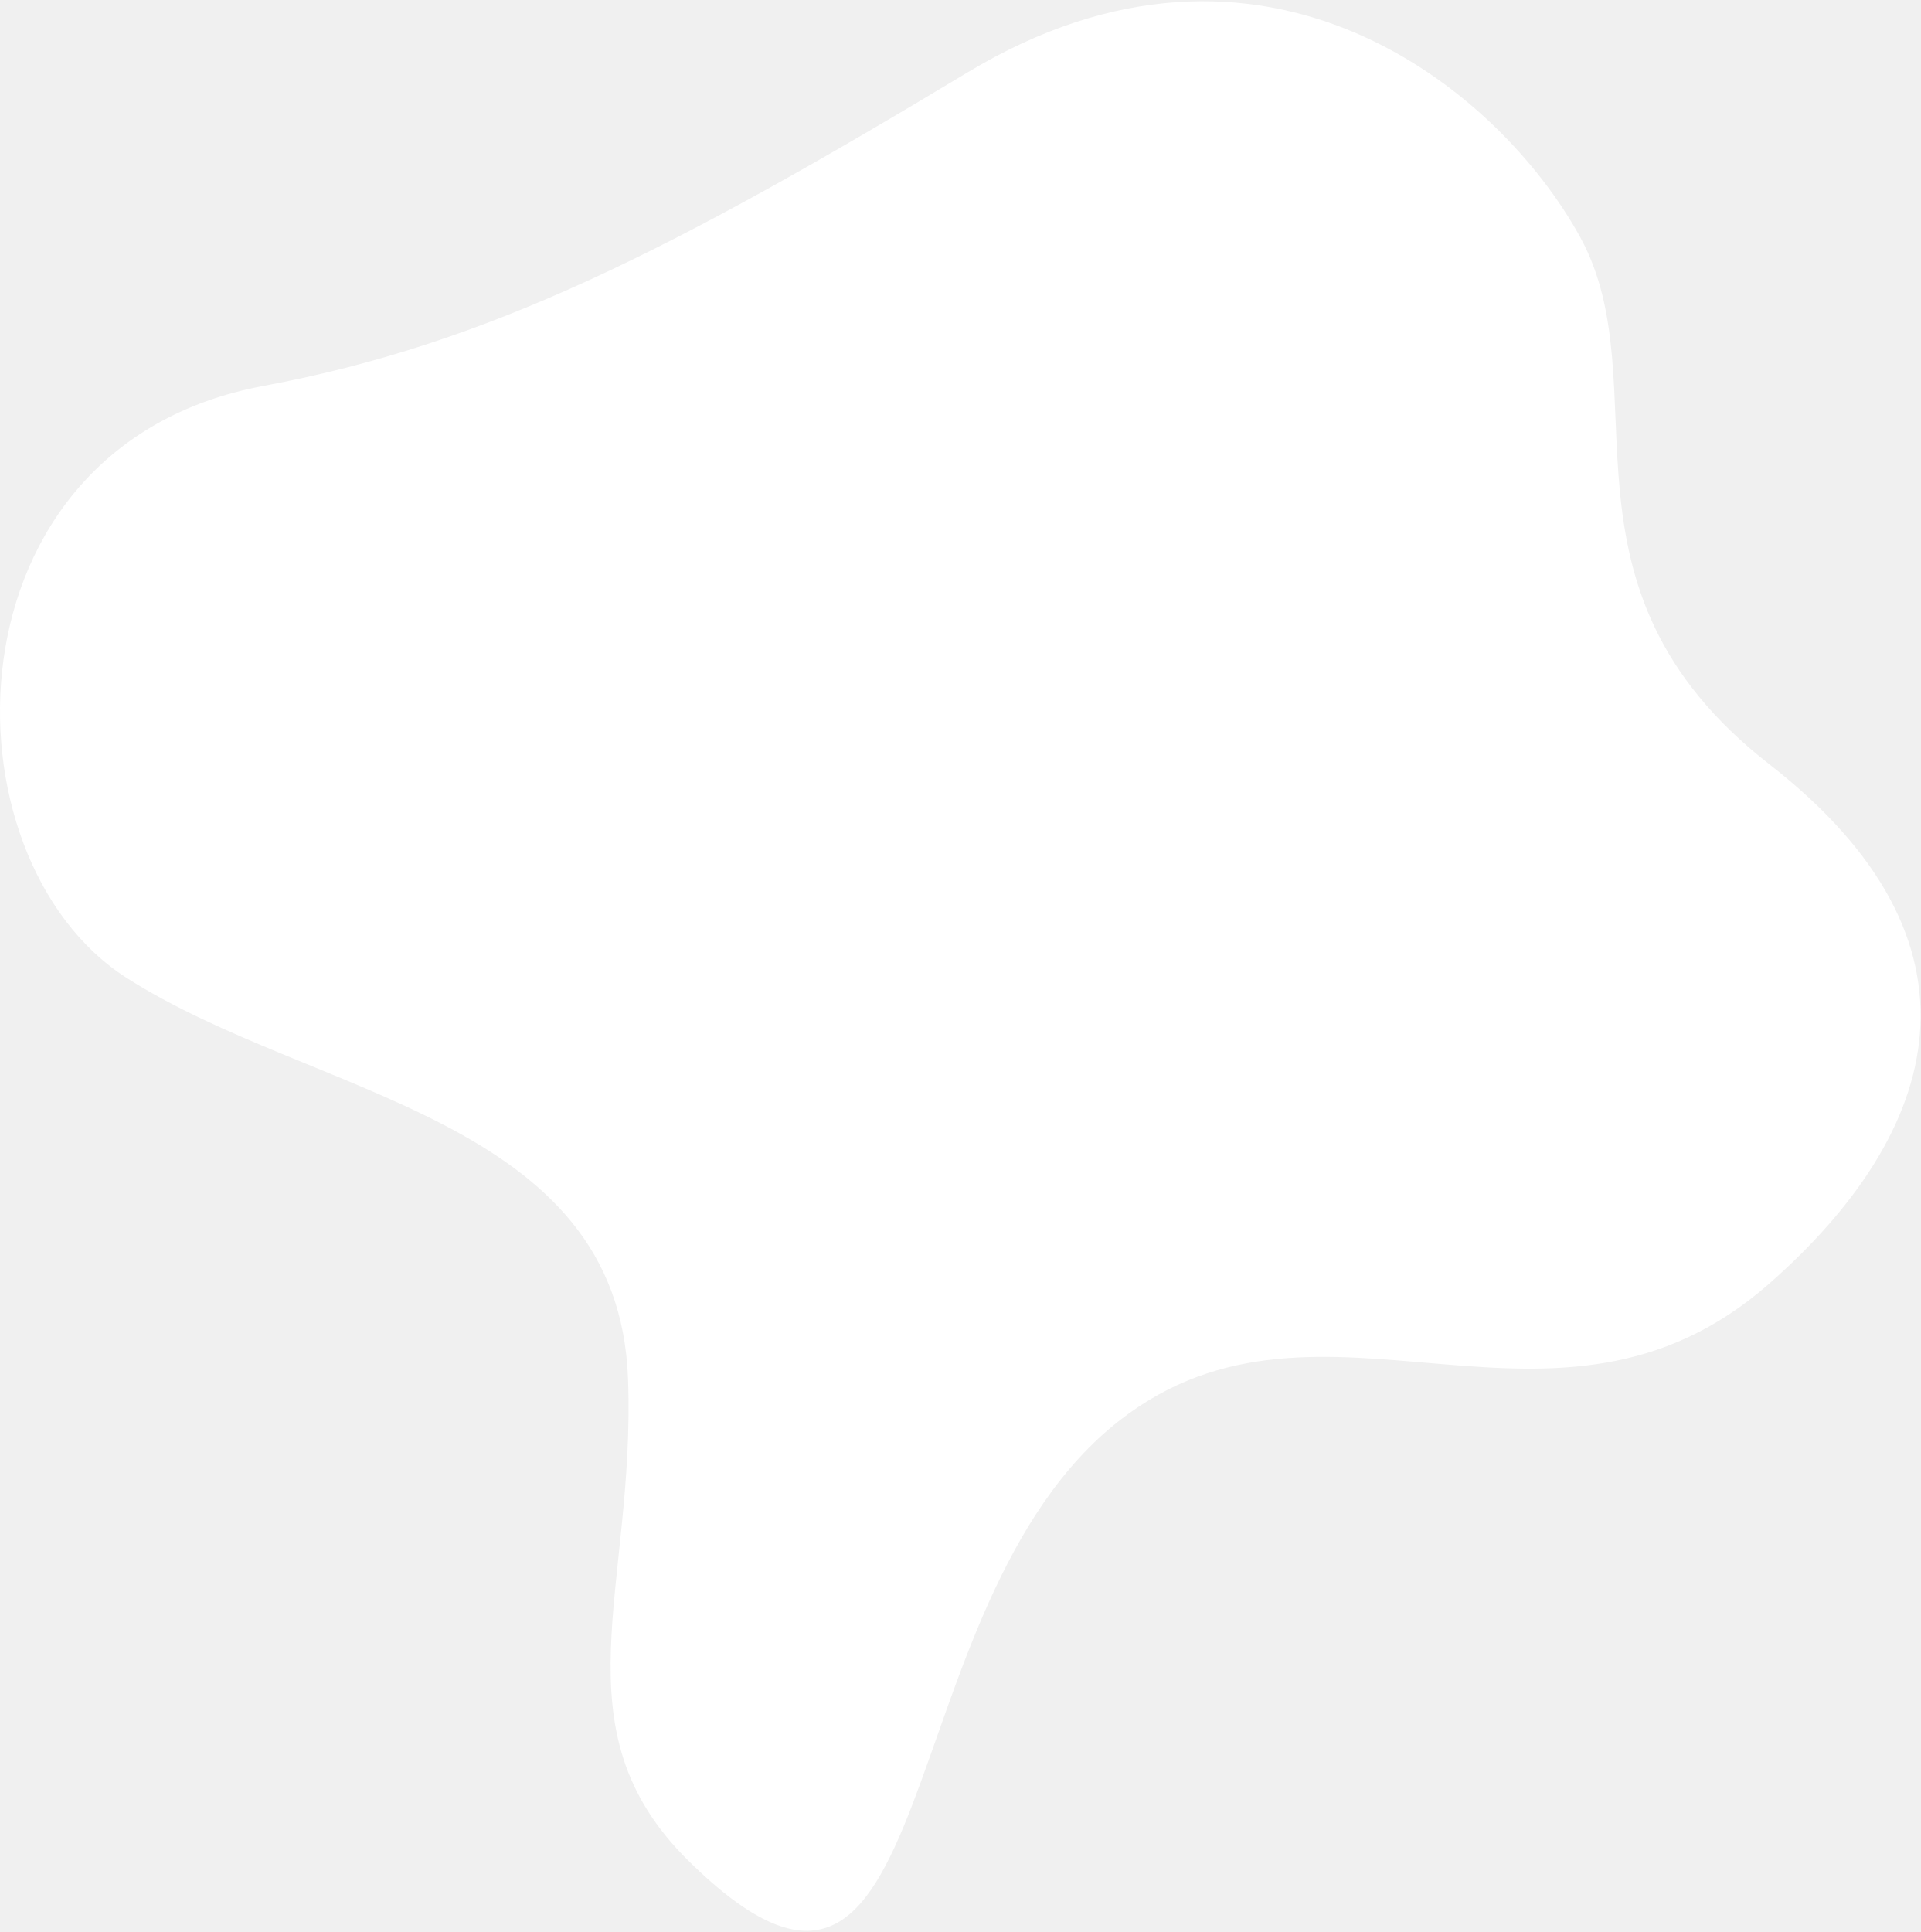
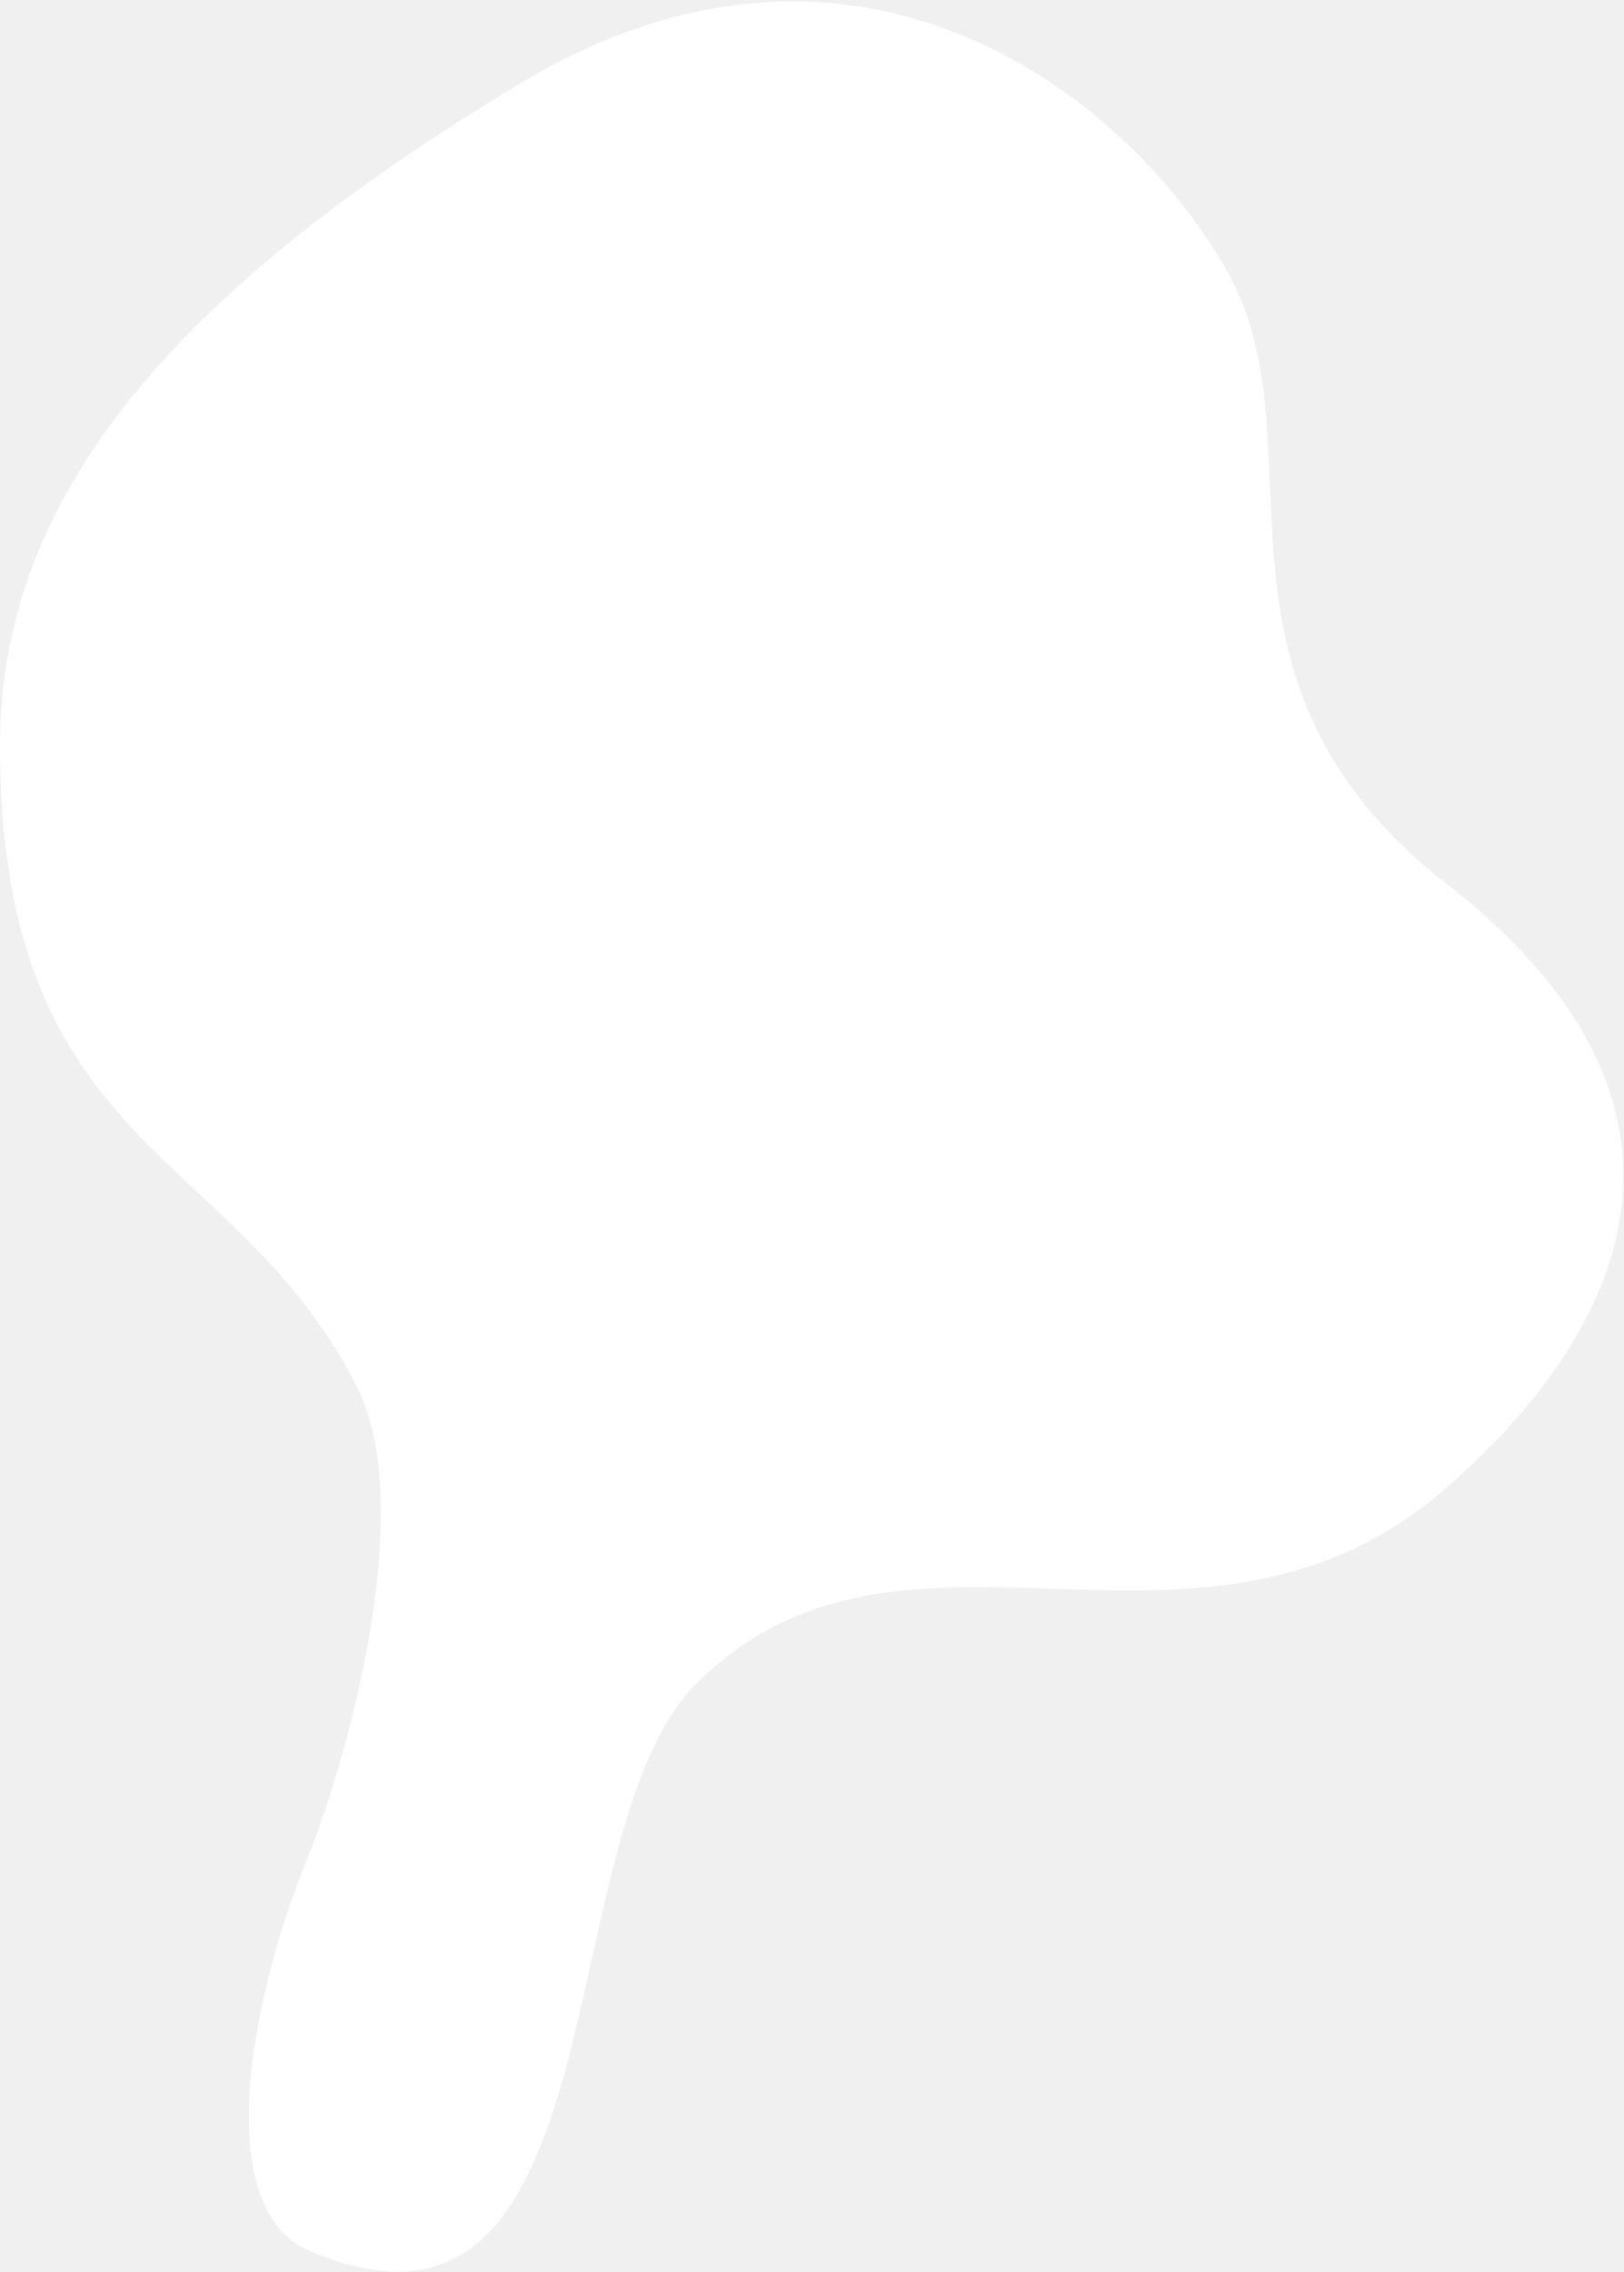
- <svg xmlns="http://www.w3.org/2000/svg" xmlns:xlink="http://www.w3.org/1999/xlink" width="1543" height="1552" viewBox="0 0 1543 1552">
-   <use xlink:href="#a" transform="translate(0 .99)" fill="#FFF" />
+ <svg xmlns="http://www.w3.org/2000/svg" xmlns:xlink="http://www.w3.org/1999/xlink" width="1126" height="1576" viewBox="0 0 1126 1576" version="1.1">
+   <g id="Canvas" transform="translate(-6360 1225)">
+     <g id="slide-0">
+       <use xlink:href="#path0_fill" transform="translate(6360 -1224.01)" fill="#FFFFFF" />
+     </g>
+   </g>
  <defs>
-     <path id="a" d="M1421.59 1030c138.71-122.035 183.51-274.065 0-416.945S1335 309.111 1269.57 189.611c-65.42-119.5-255-275.368-492.148-132.488C540.271 200.003 392.371 275.339 211.32 309.11c-259.341 48.375-260.102 379.281-109.651 475.4 150.451 96.12 395.252 111.707 402.902 322.129 6.12 168.34-58.985 281.05 48.45 387.08 207.979 205.25 155.551-205.23 346.774-353.9 162.715-126.49 348.405 42.72 521.795-109.82z" />
+     <path id="path0_fill" d="M 1004.58 1030C 1143.29 907.965 1188.1 755.935 1004.58 613.055C 821.071 470.175 917.994 309.111 852.569 189.611C 787.144 70.112 597.57 -85.757 360.419 57.123C 123.268 200.003 -0 341.115 -6.10348e-05 516.006C 0 800.006 164.143 794.291 248 962.006C 290 1046.01 240 1222.01 213.998 1286.01C 169.411 1395.75 149.196 1532.06 213.998 1560.01C 431.998 1654.01 379.203 1272.19 481.997 1168.01C 626.75 1021.3 831.197 1182.54 1004.58 1030Z" />
  </defs>
</svg>
